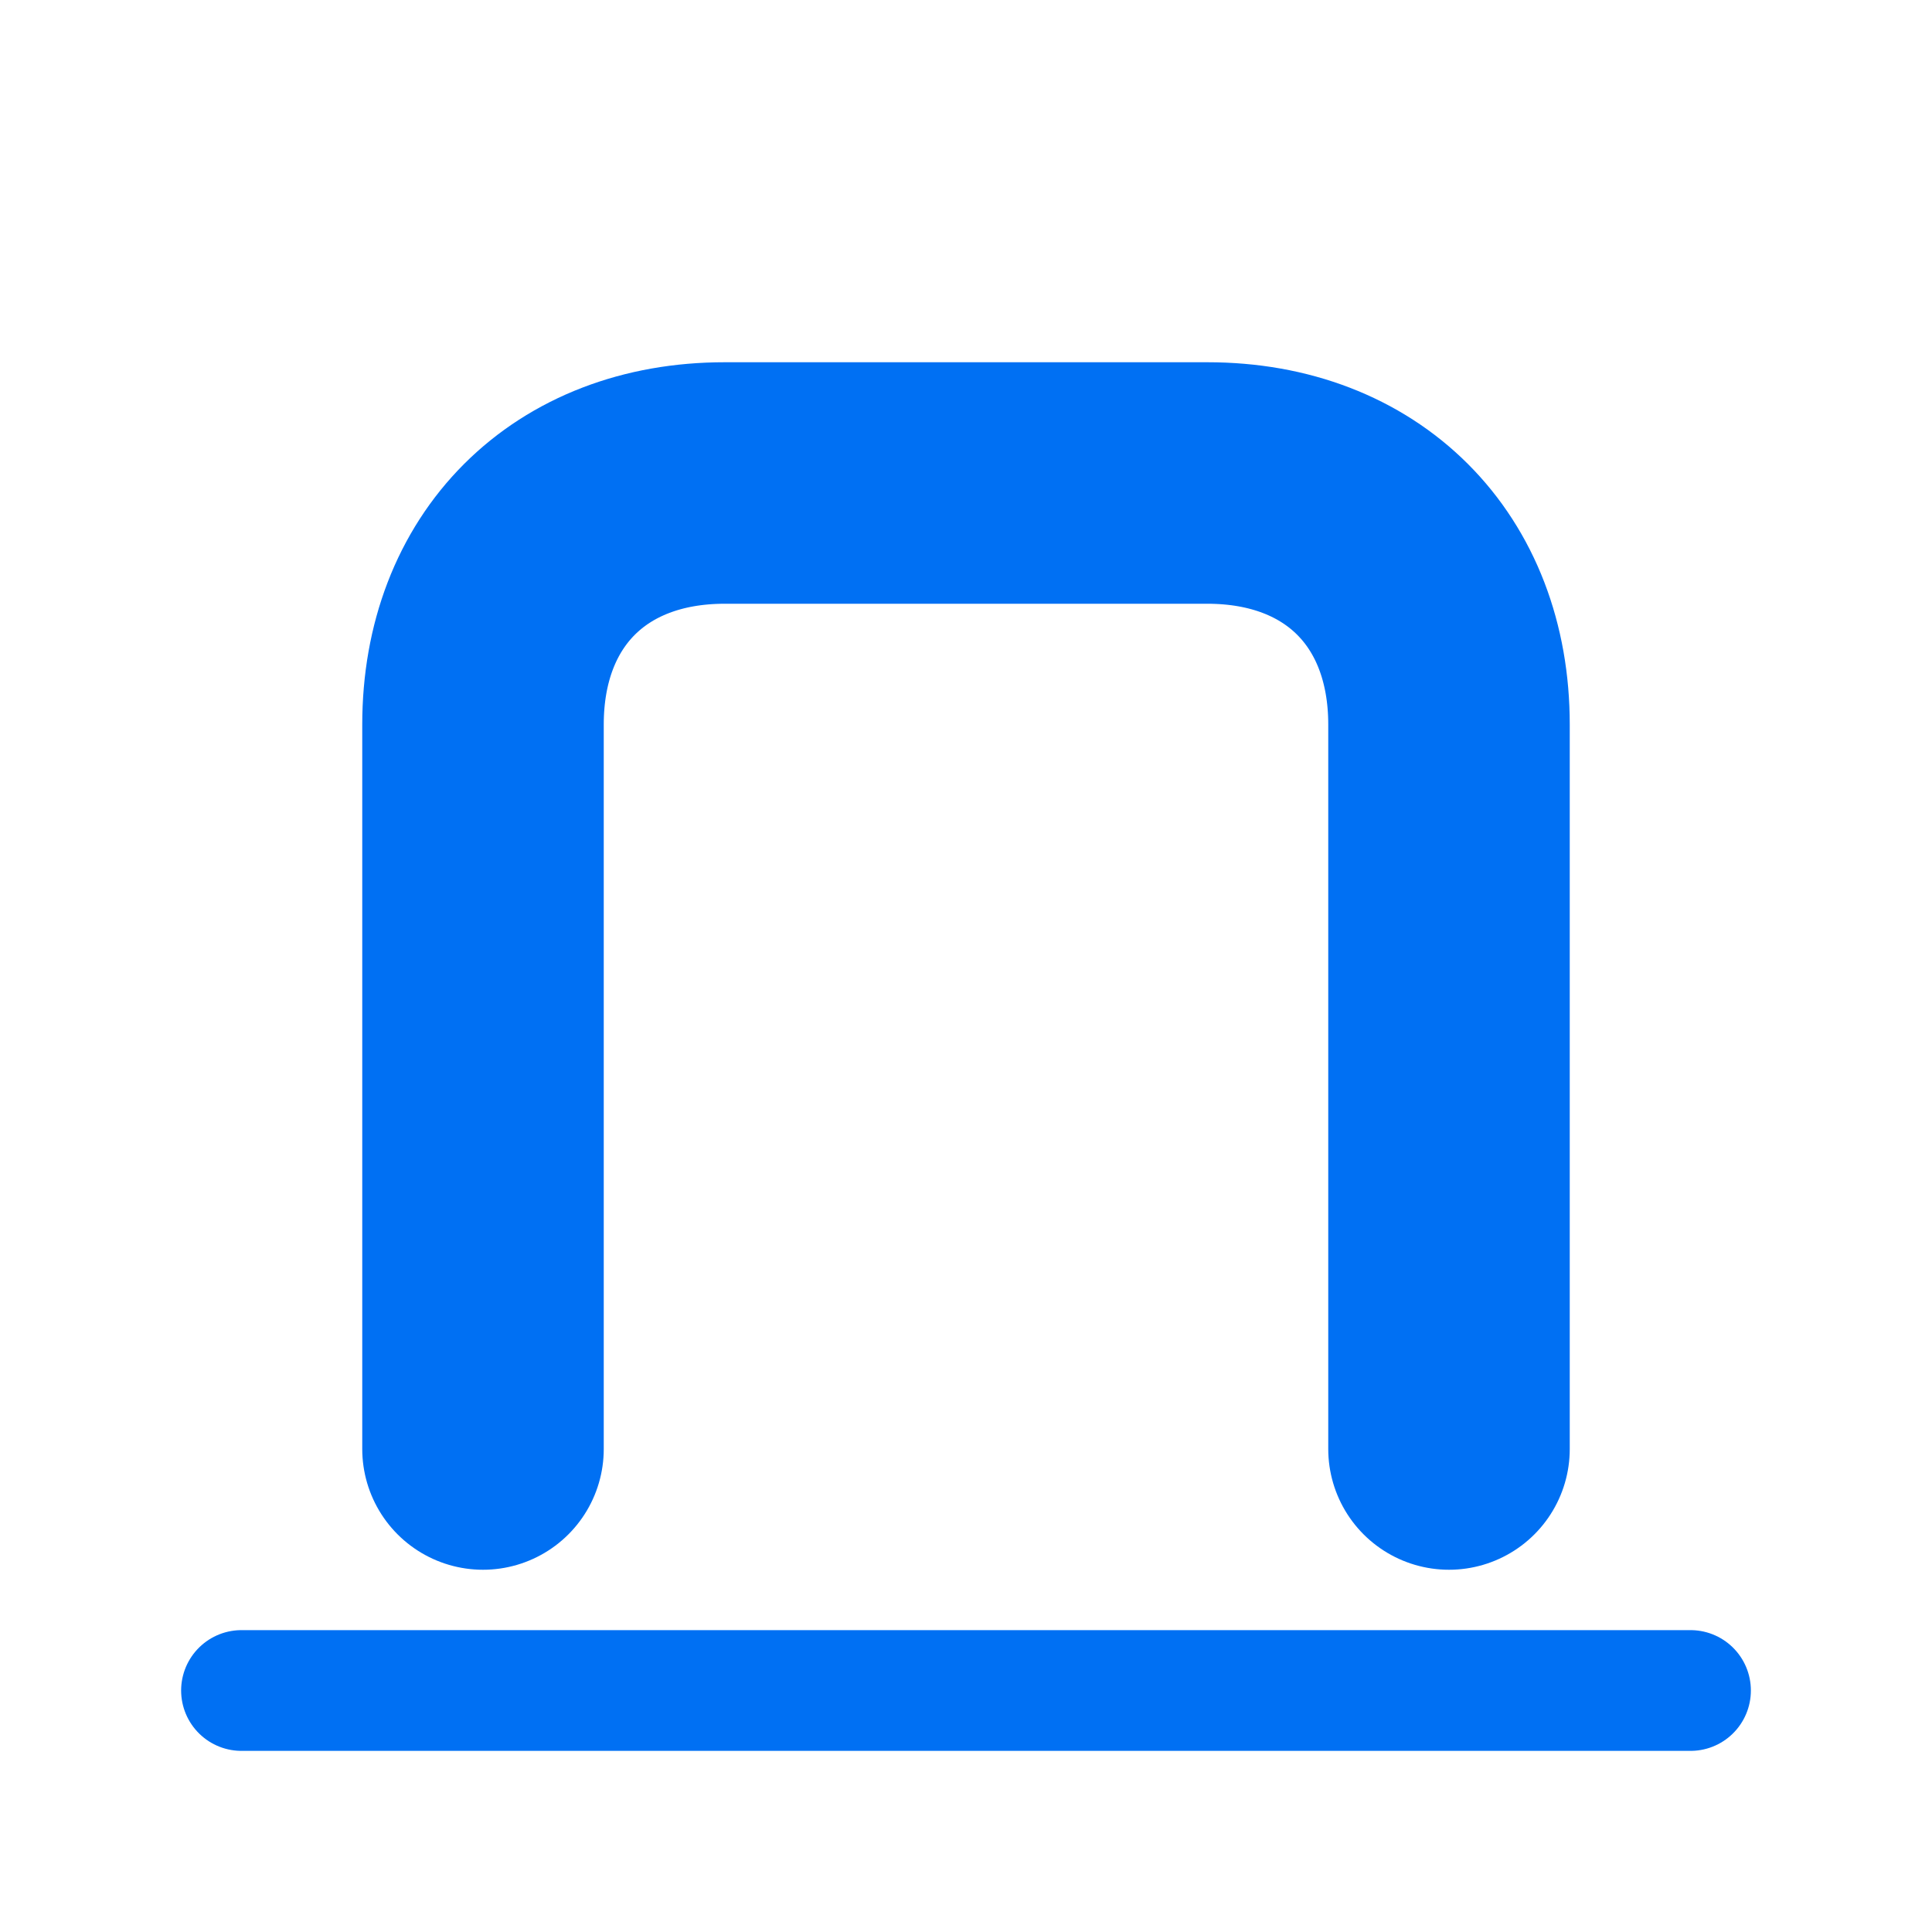
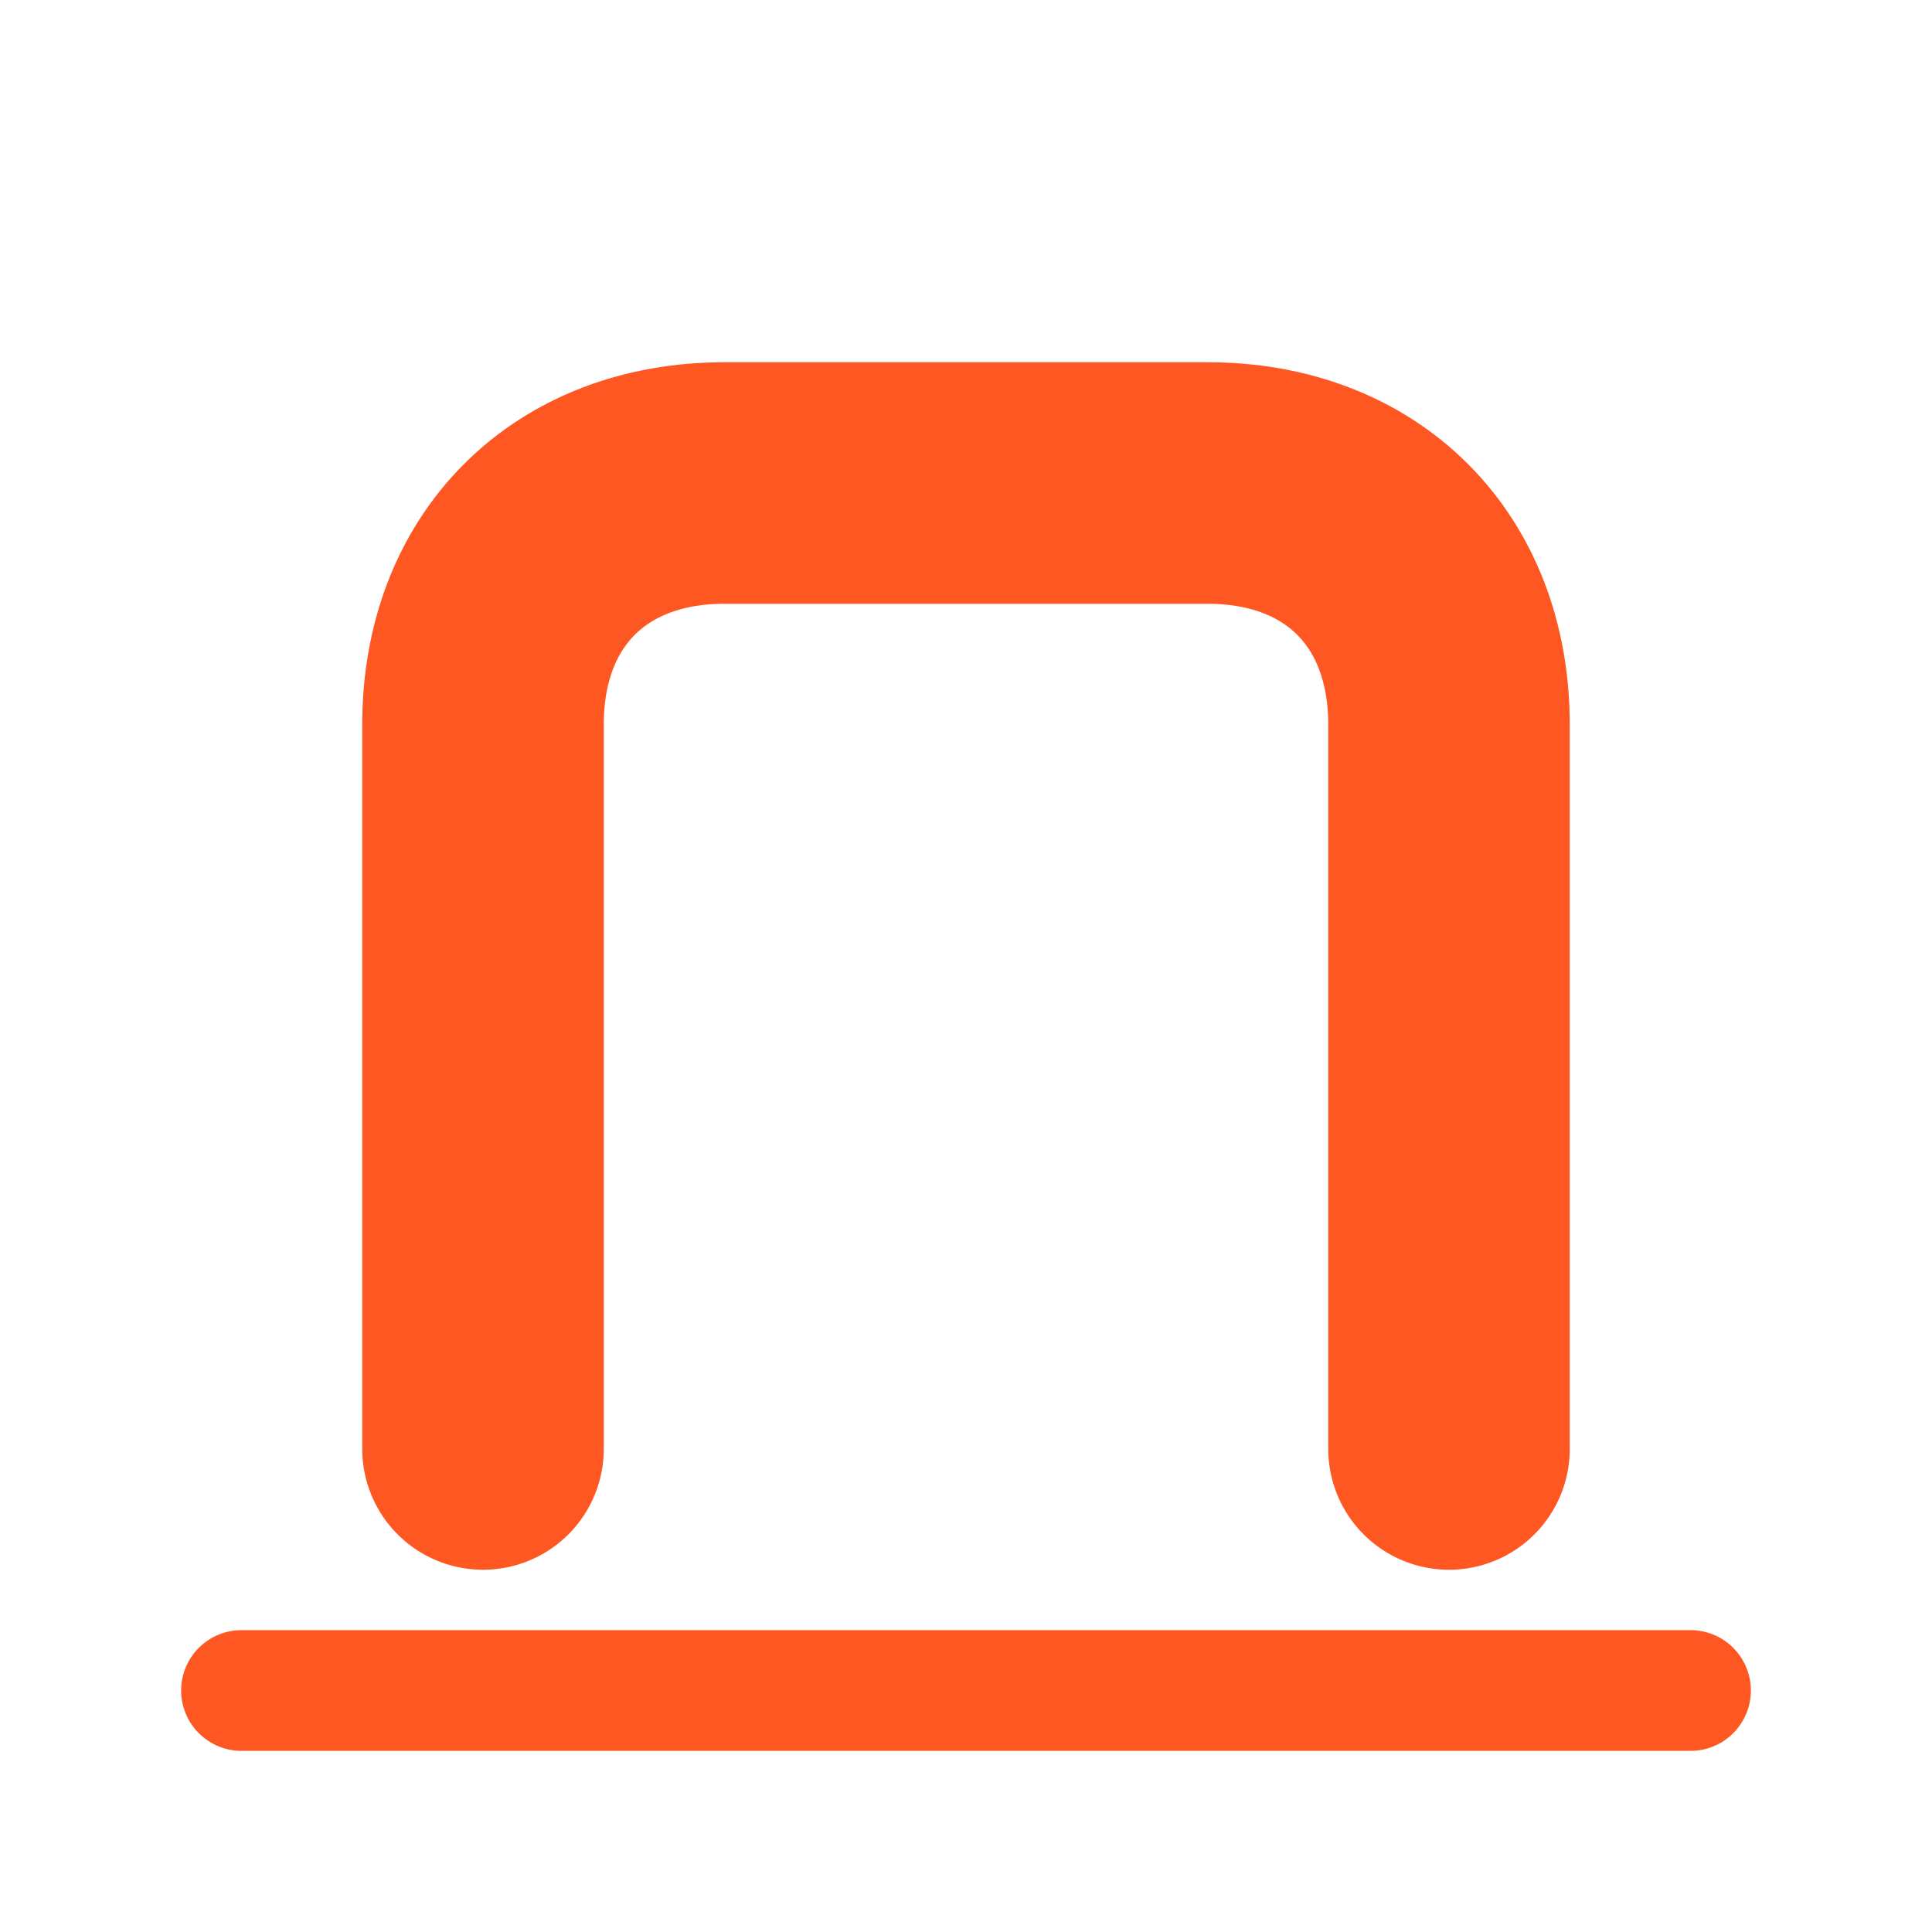
<svg xmlns="http://www.w3.org/2000/svg" width="32" height="32" viewBox="0 0 32 32">
-   <path d="M8 24V12C8 9.6 9.6 8 12 8H20C22.4 8 24 9.6 24 12V24" fill="none" stroke="#0070f3" stroke-width="4" stroke-linecap="round" />
-   <path d="M4 28H28" stroke="#0070f3" stroke-width="2" stroke-linecap="round" />
+   <path d="M8 24V12C8 9.6 9.6 8 12 8H20C22.4 8 24 9.6 24 12V24" fill="none" stroke="#FF5722" stroke-width="4" stroke-linecap="round" />
+   <path d="M4 28H28" stroke="#FF5722" stroke-width="2" stroke-linecap="round" />
</svg>
